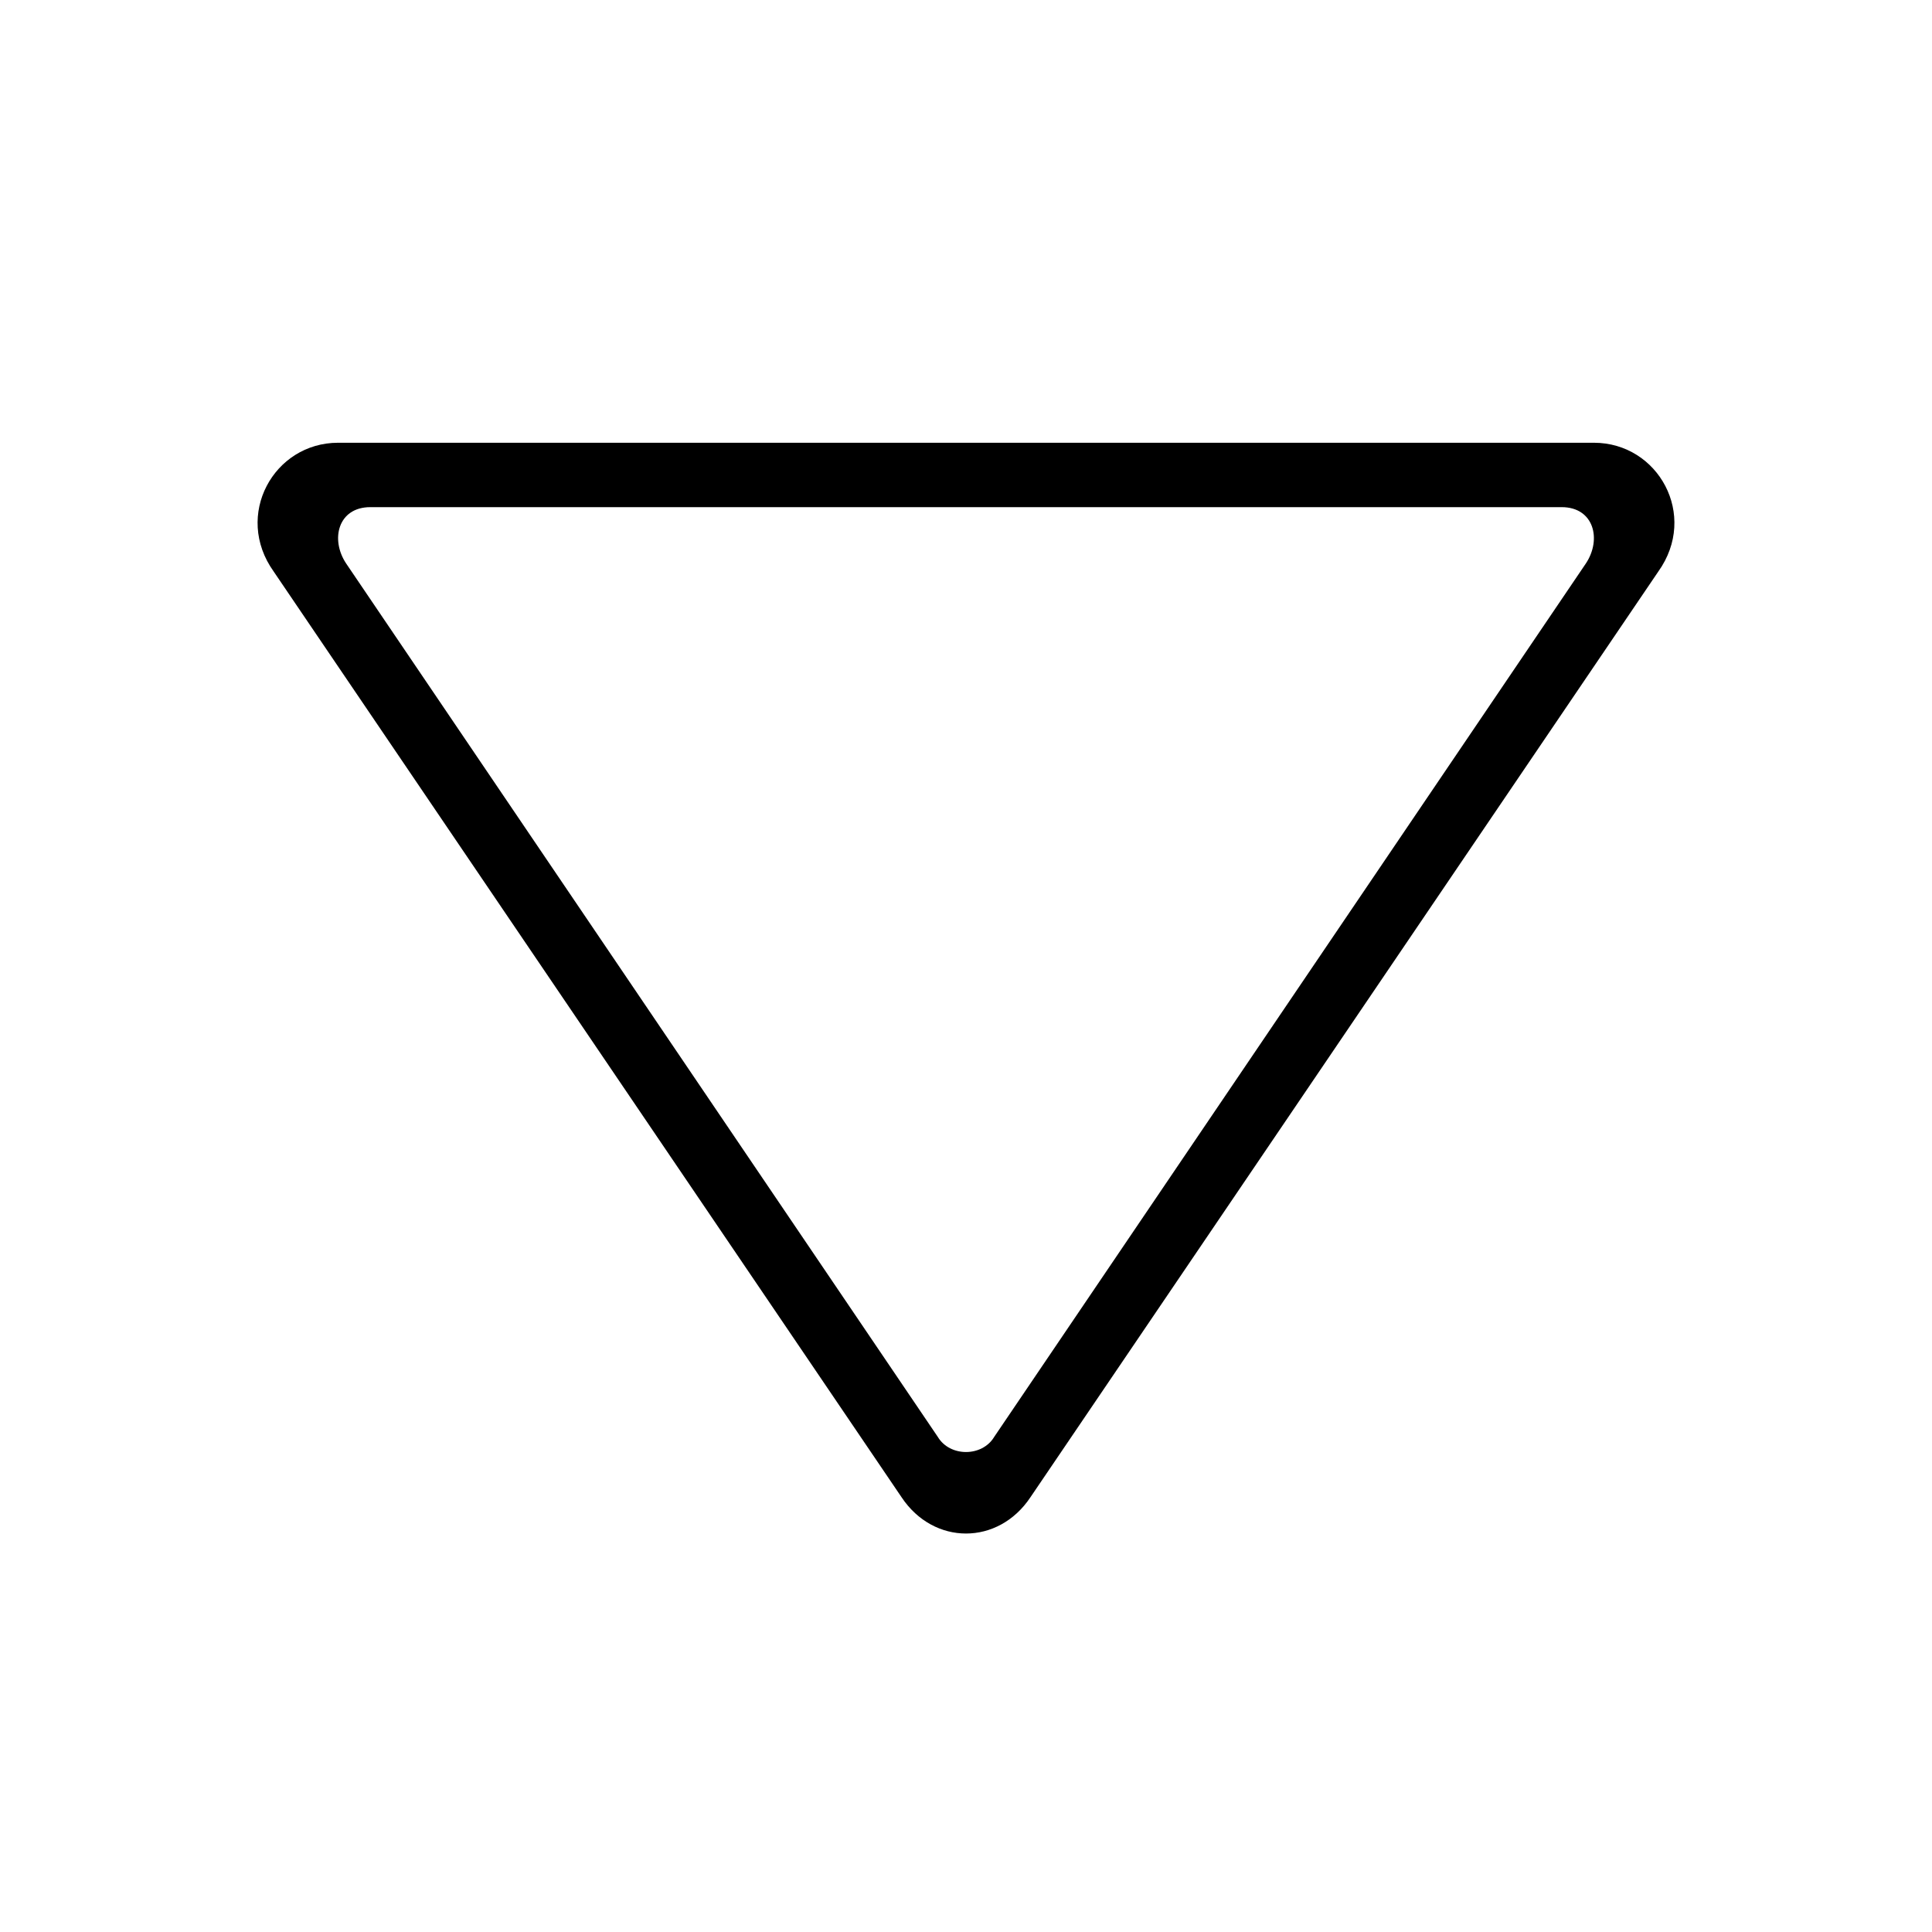
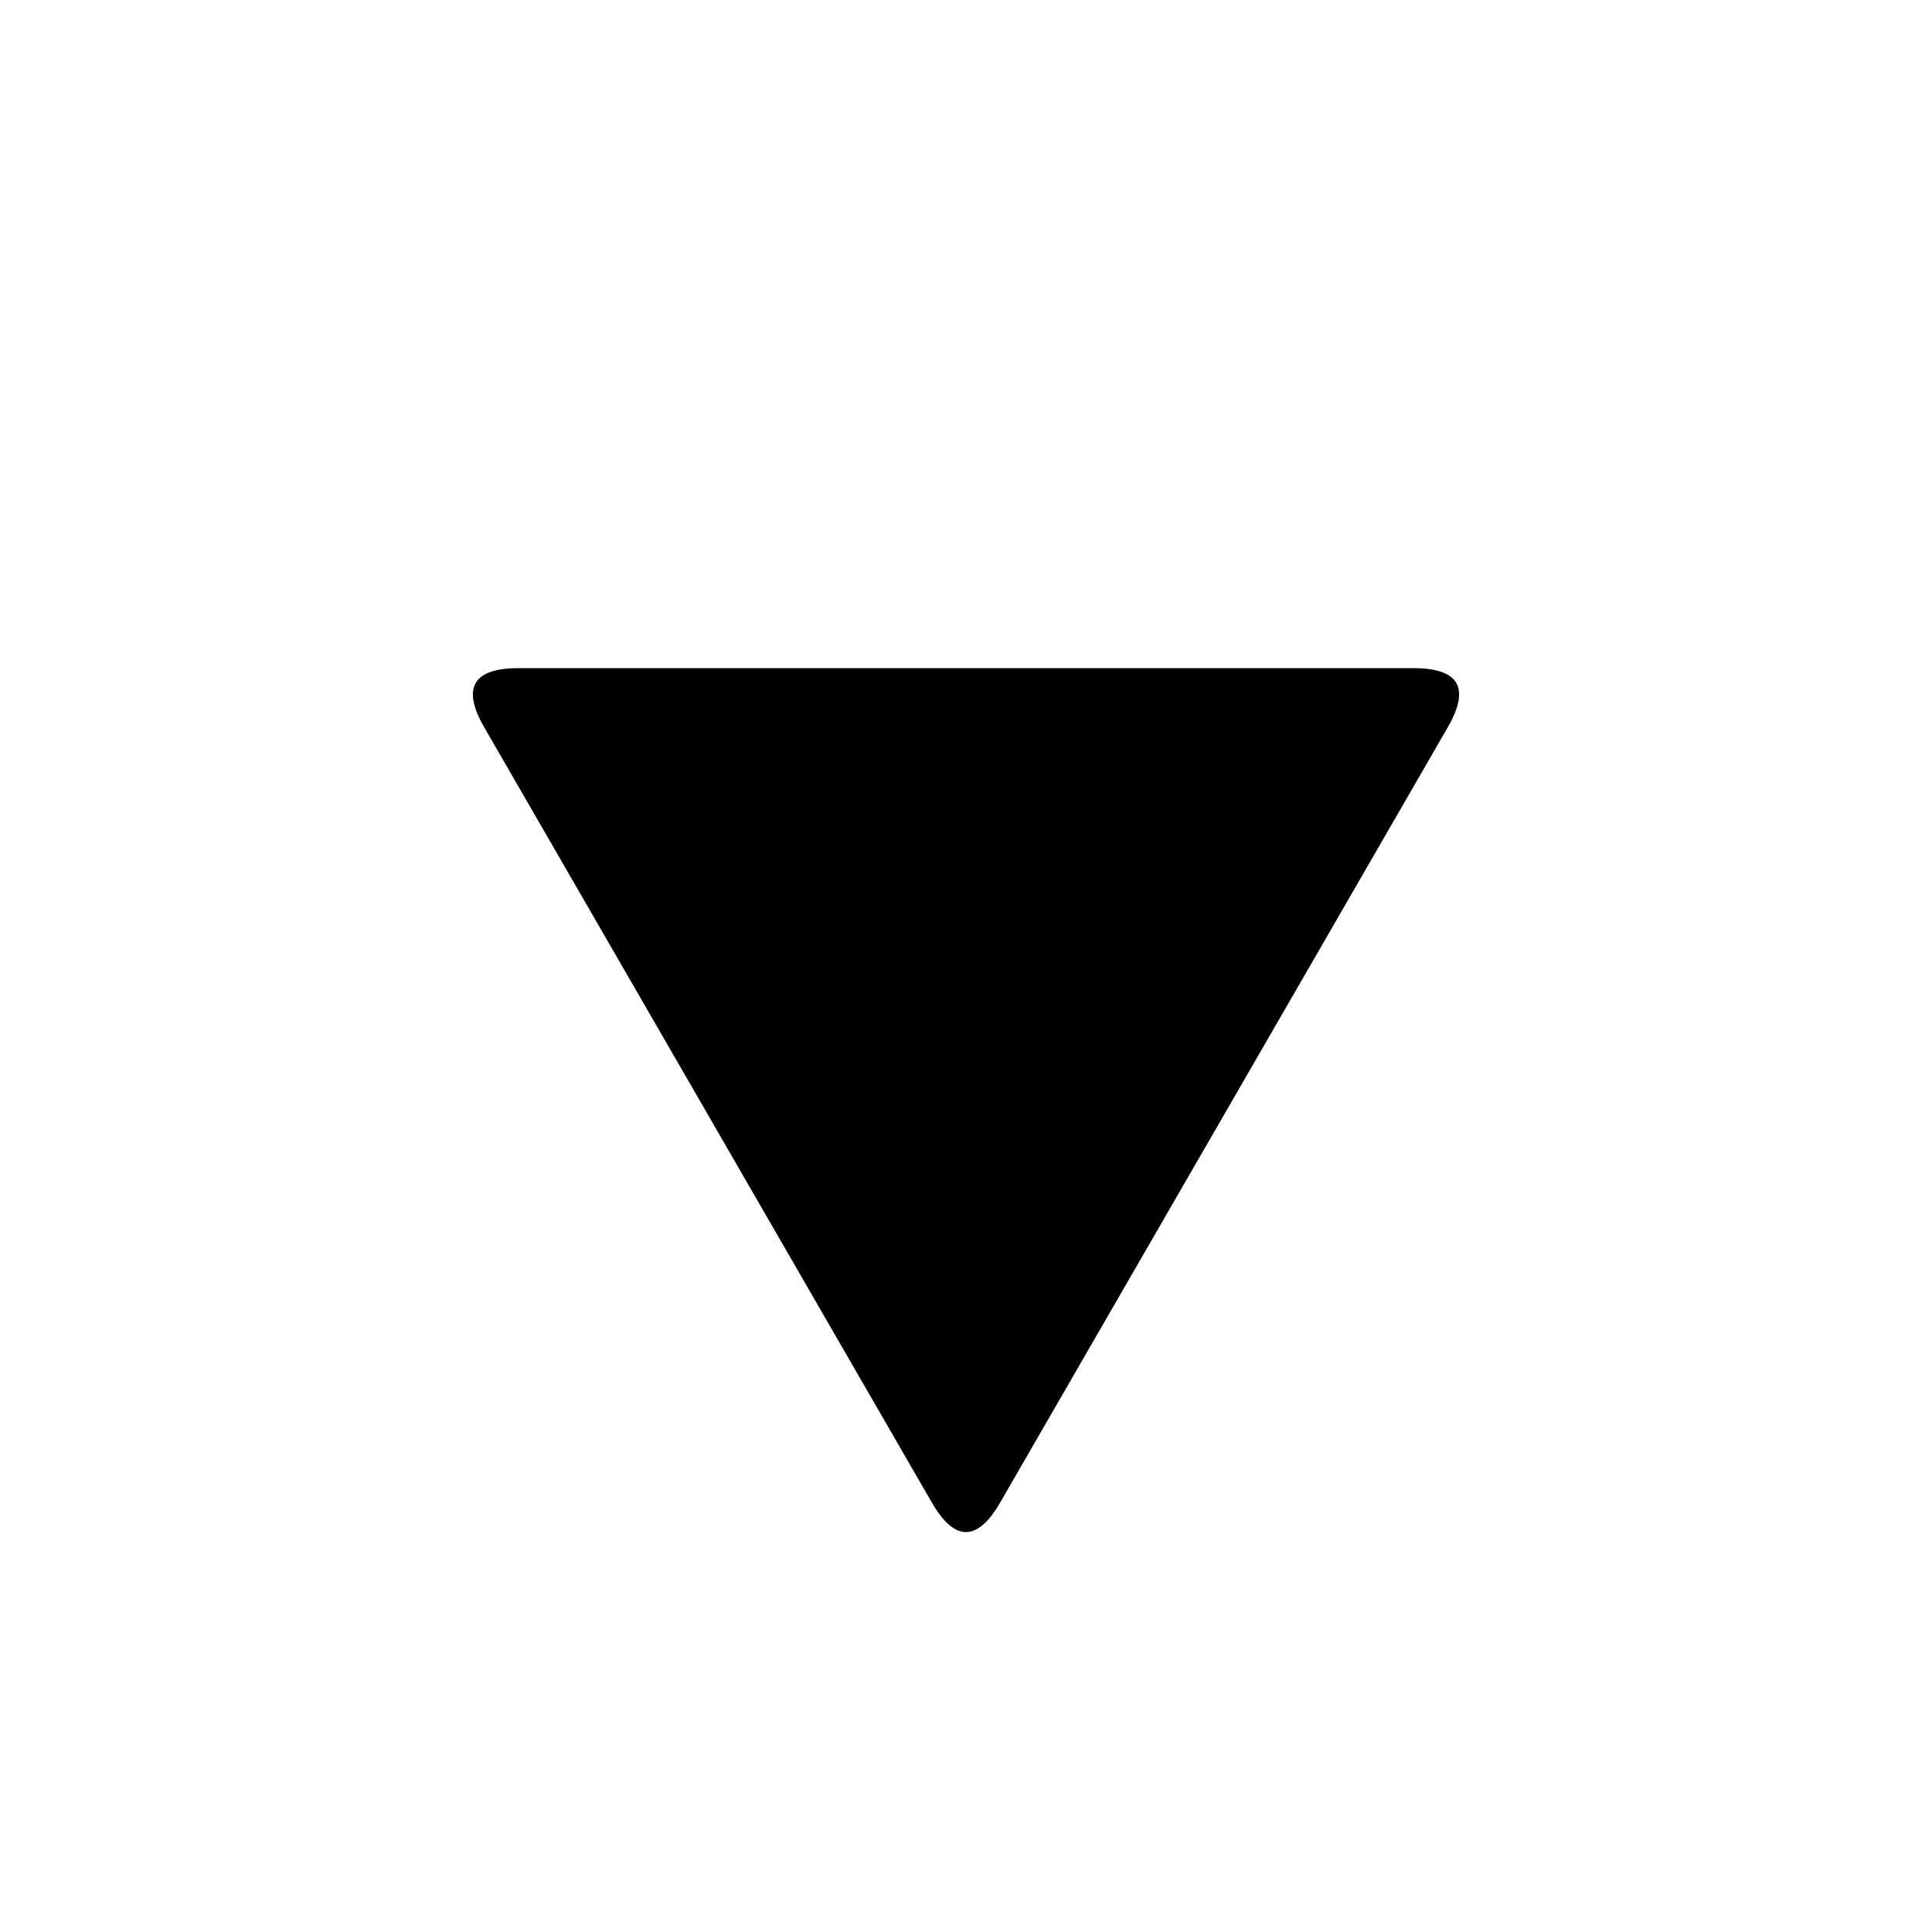
<svg xmlns="http://www.w3.org/2000/svg" width="15" height="15" viewBox="0 0 24 24" fill="none">
-   <path d="M 4.2 5.5 L 19.8 5.5 C 20.6 5.5 21.1 6.4 20.6 7.1 L 12.8 18.6 C 12.4 19.2 11.6 19.2 11.2 18.6 L 3.4 7.1 C 2.9 6.4 3.4 5.5 4.2 5.5 Z M 12.35 17.85 L 19.7 7.0 C 19.9 6.7 19.8 6.3 19.4 6.3 L 4.6 6.3 C 4.2 6.3 4.1 6.7 4.3 7.0 L 11.65 17.85 C 11.8 18.1 12.2 18.1 12.35 17.85 Z" fill="currentColor" fill-rule="evenodd" />
+   <path d="M 12.425 18.664 Q 12 19.4 11.575 18.664 L 6.016 9.036 Q 5.591 8.3 6.441 8.3 L 17.559 8.3 Q 18.409 8.3 17.984 9.036 Z" fill="currentColor" />
</svg>
